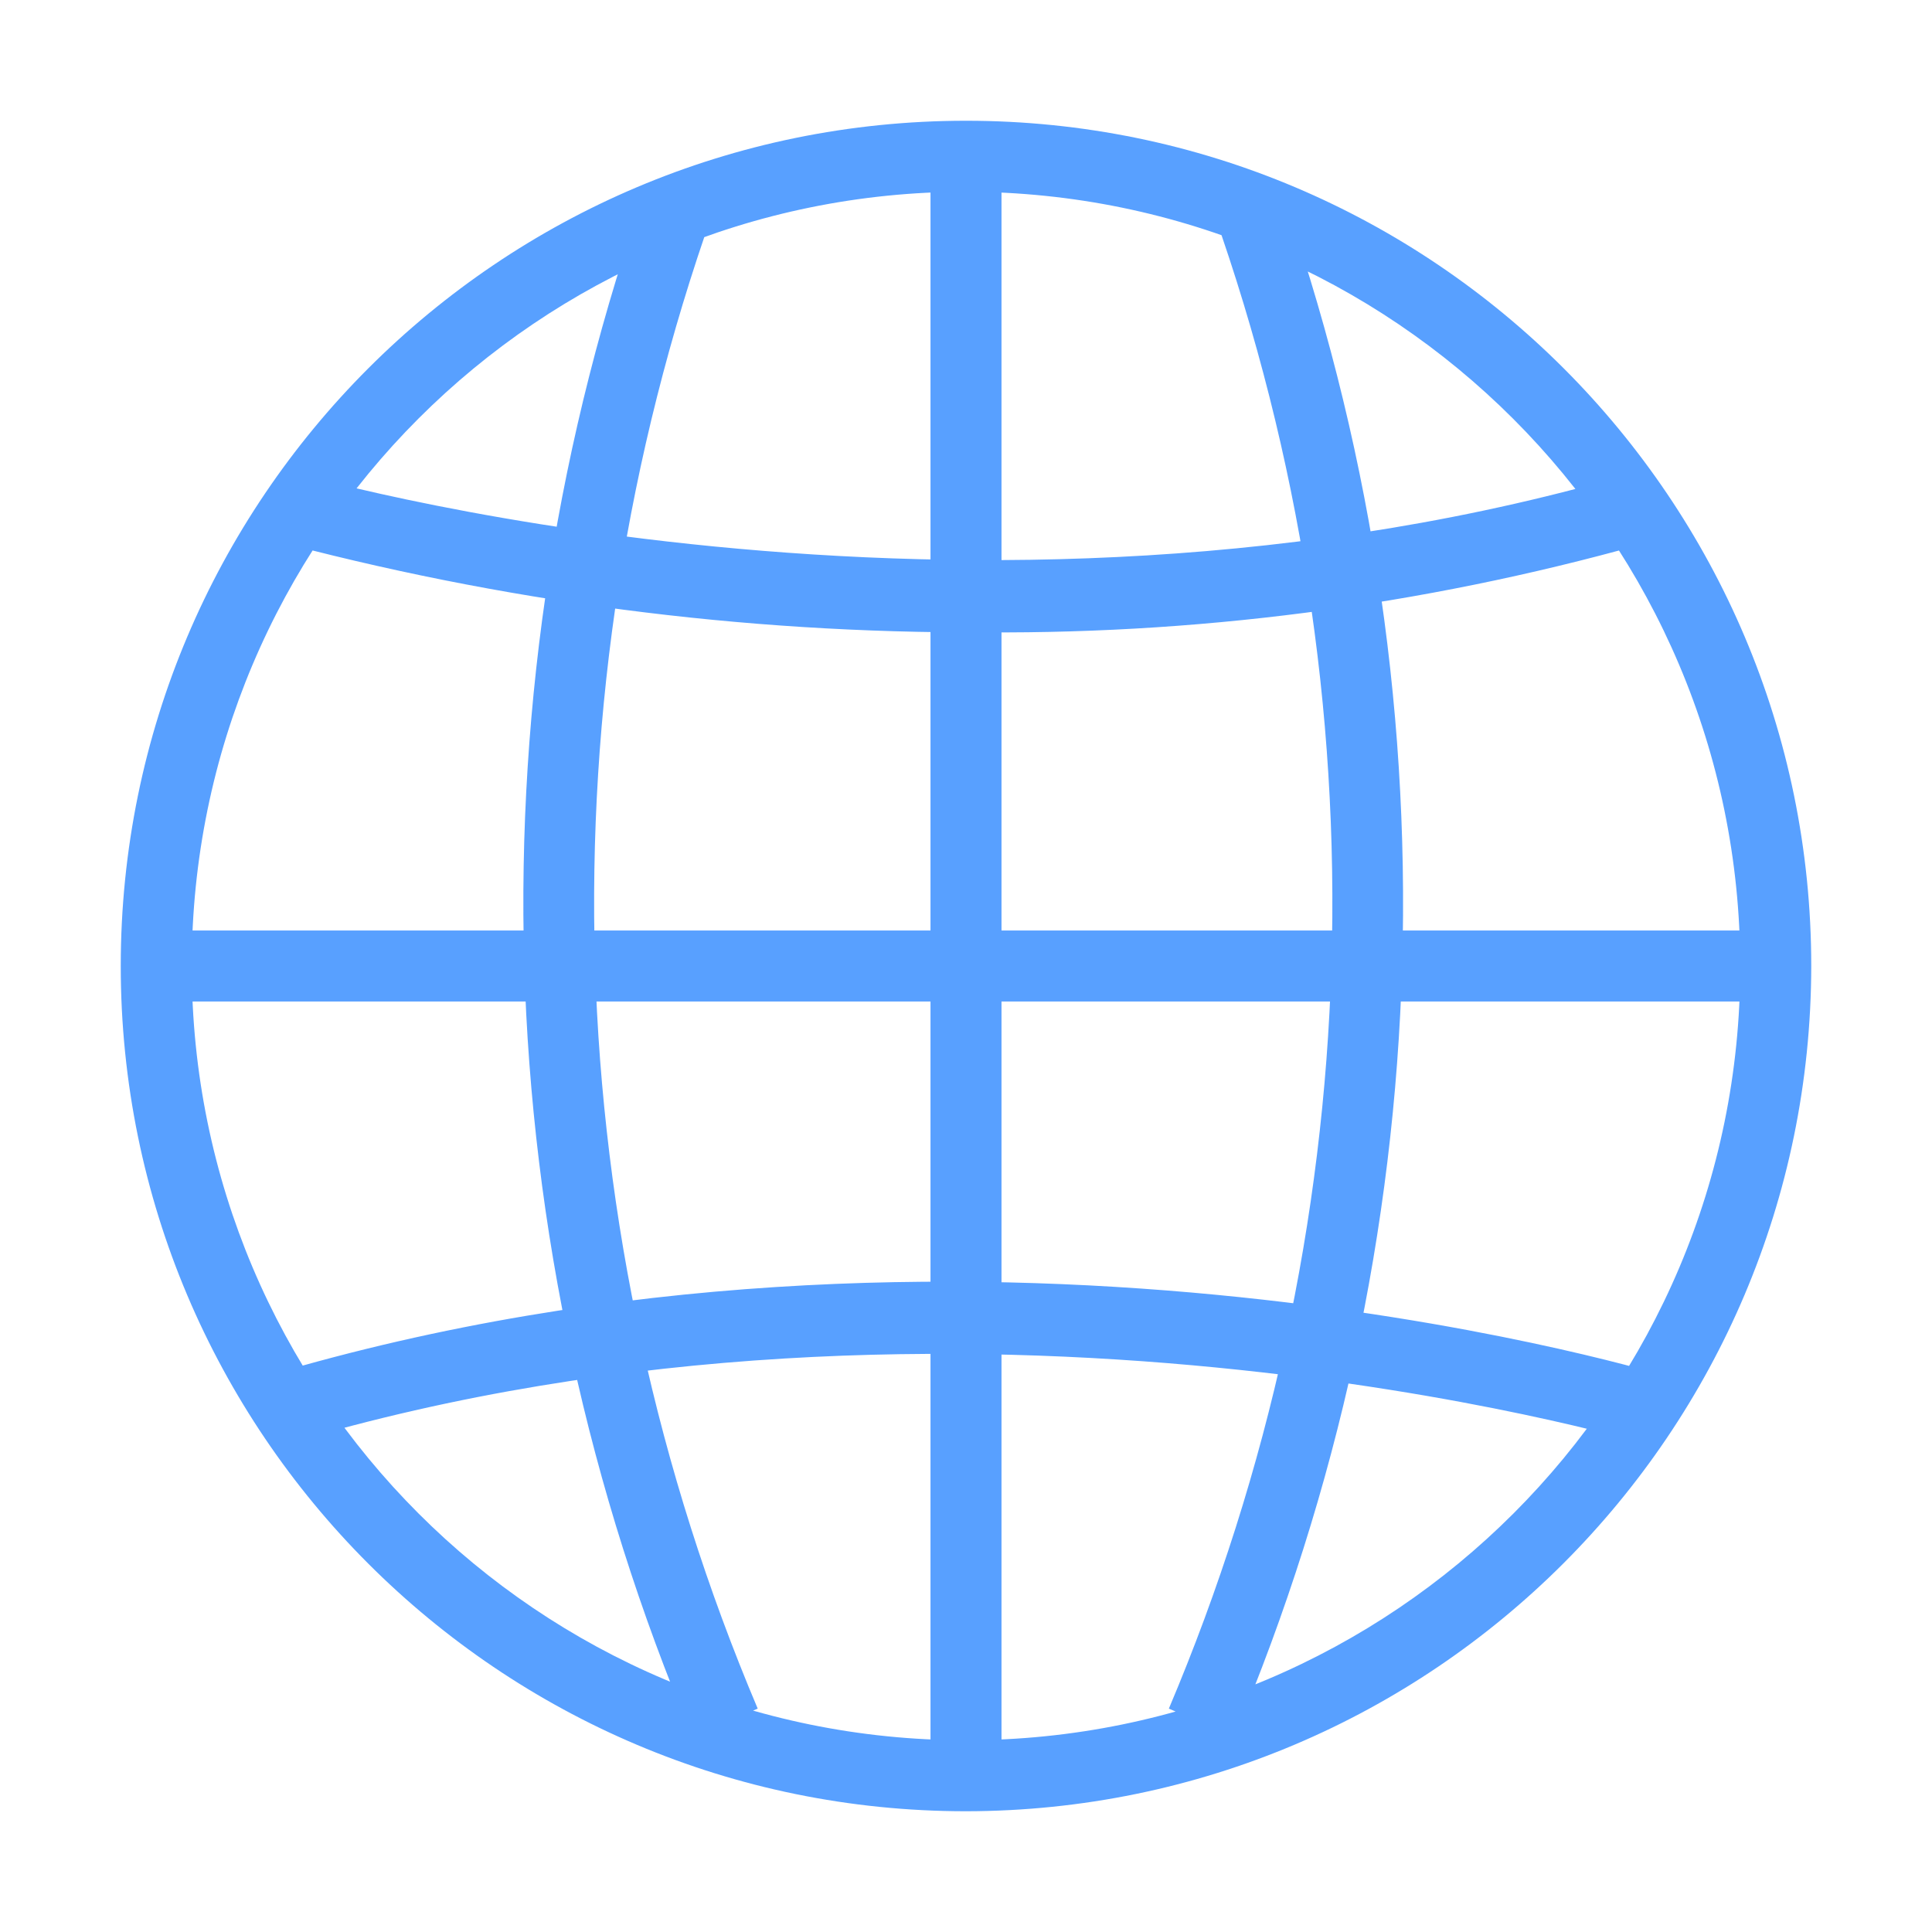
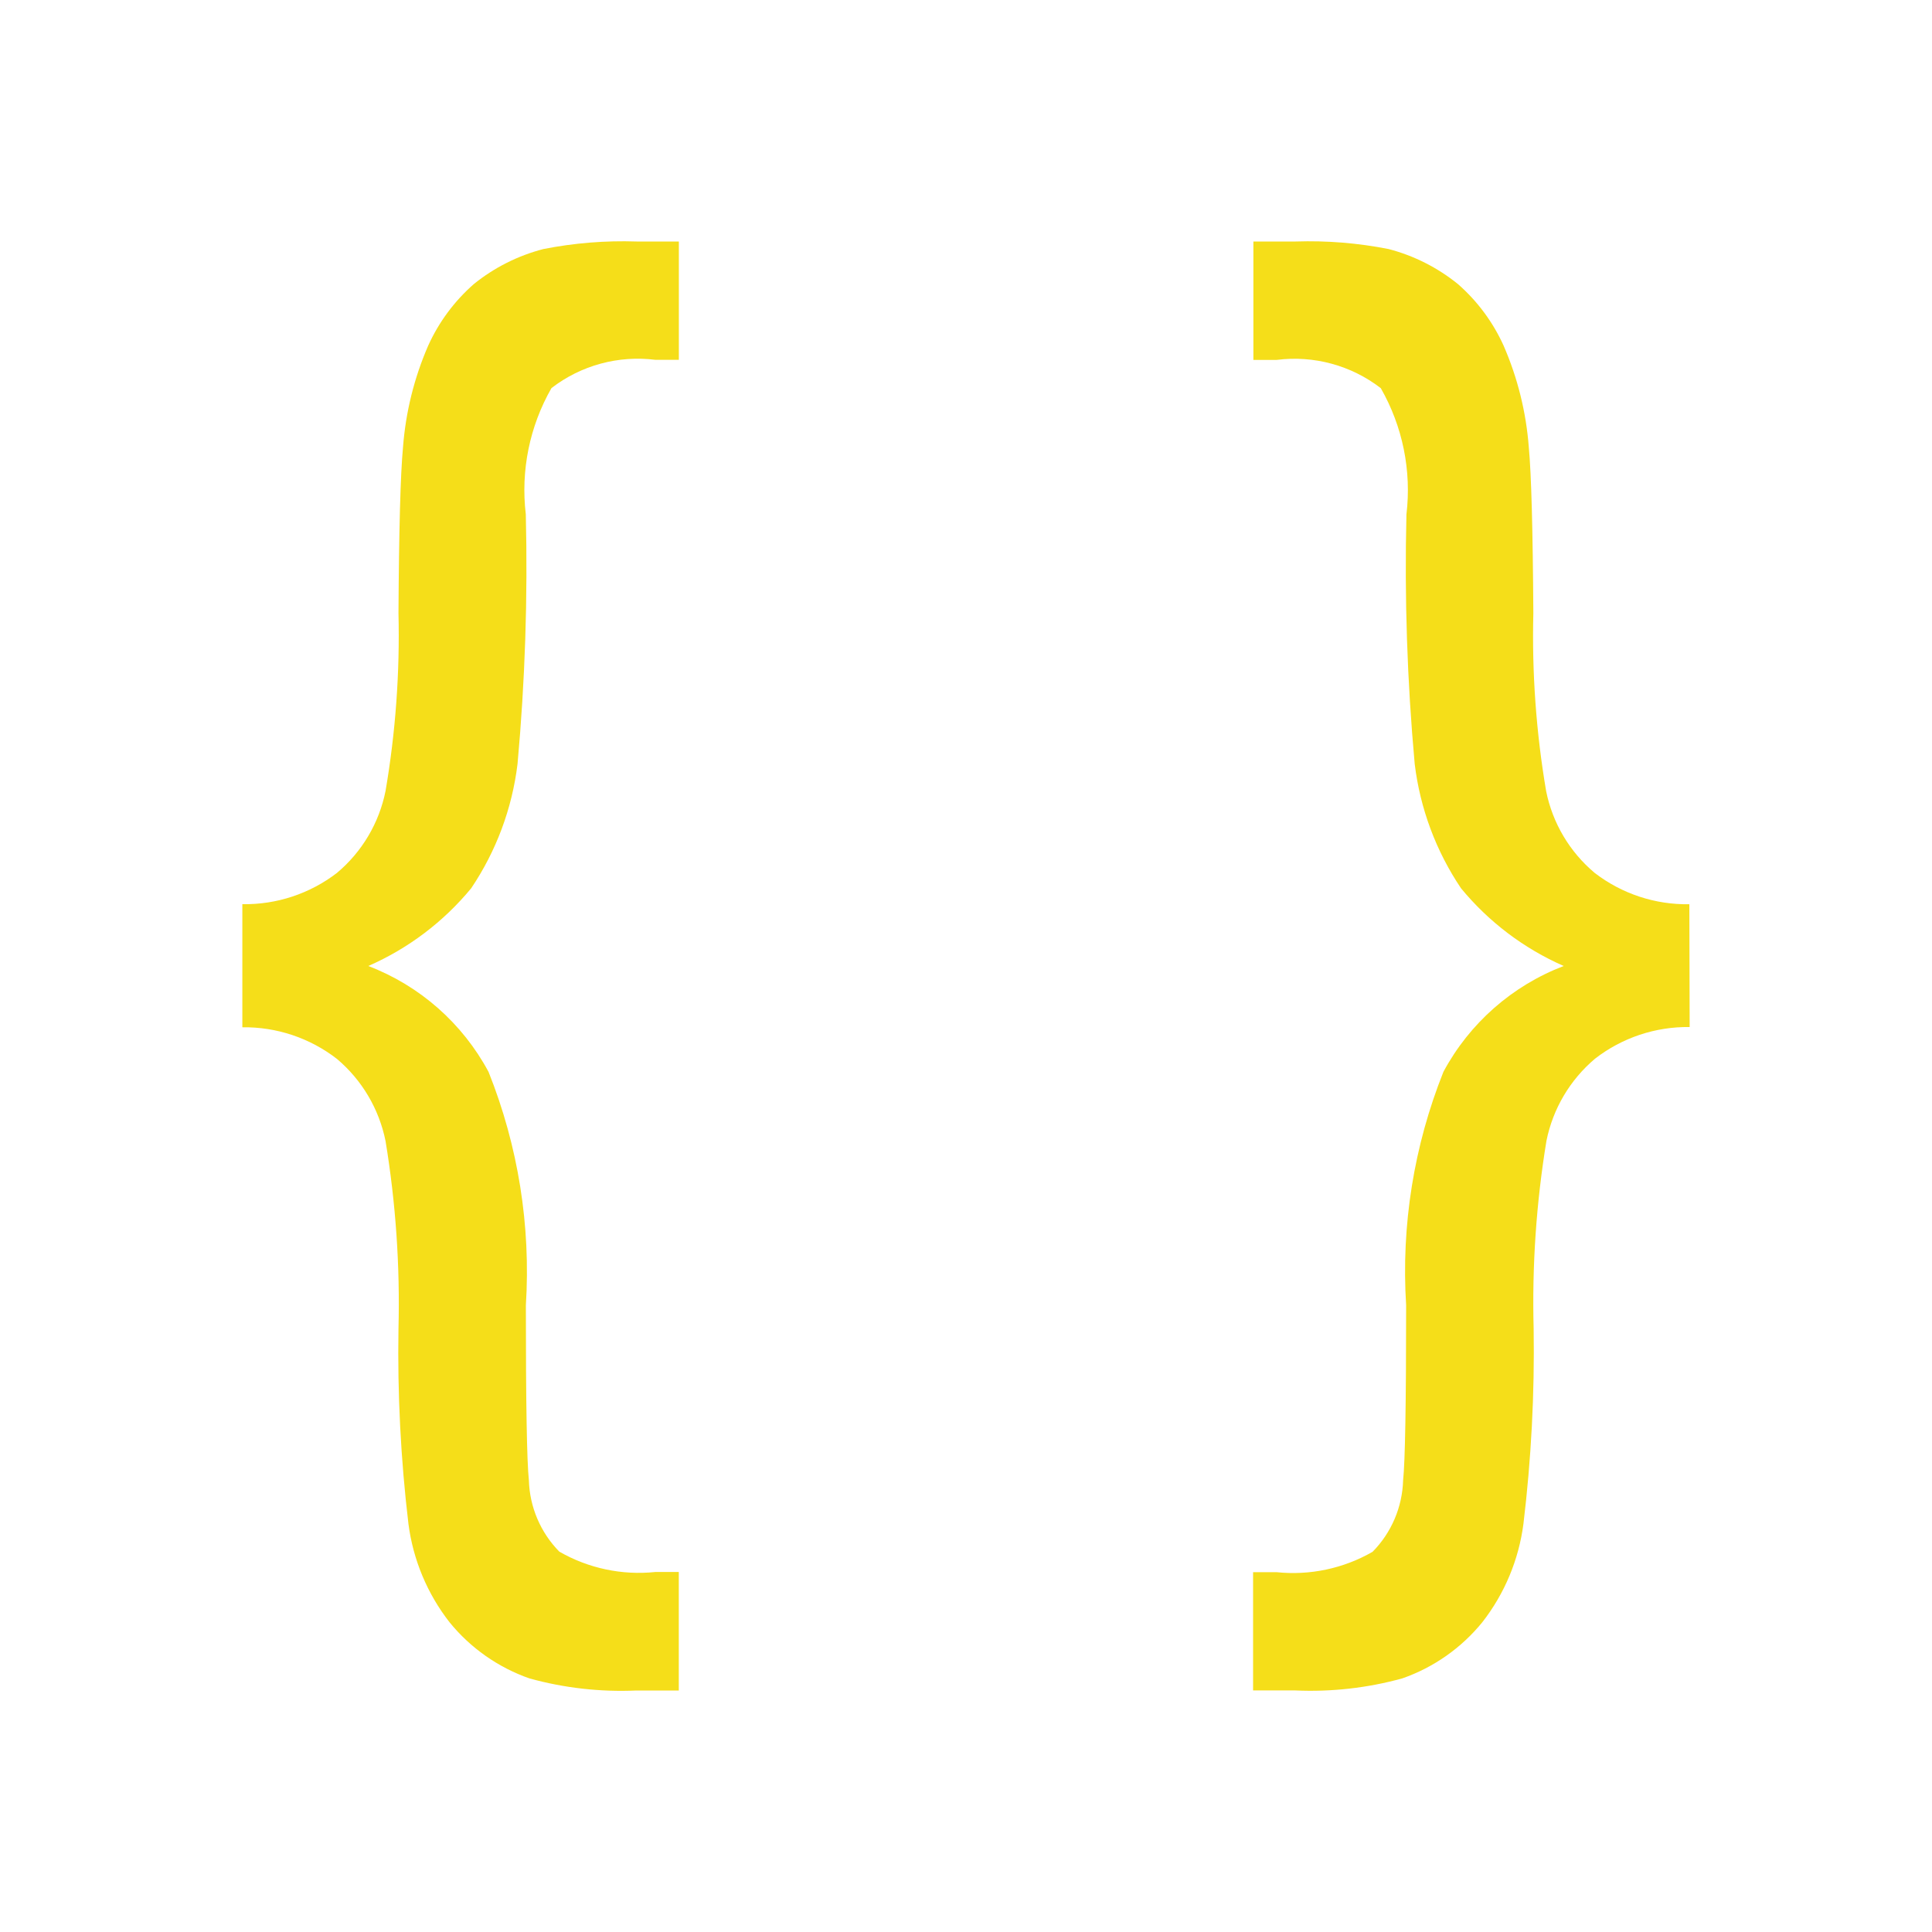
<svg xmlns="http://www.w3.org/2000/svg" viewBox="0 0 32 32" width="20" height="20" fill="currentColor">
-   <g fill="#58a0ff">
-     <path d="M16 30a14 14 0 1 1 14-14a14.016 14.016 0 0 1-14 14m0-26.824A12.824 12.824 0 1 0 28.824 16A12.84 12.84 0 0 0 16 3.176m.317 7.298A44.8 44.8 0 0 1 4.42 8.92l.34-1.126c.111.034 11.277 3.32 22.427 0l.335 1.127a39.4 39.4 0 0 1-11.205 1.553M4.785 23.907l-.335-1.126c11.5-3.422 22.634-.14 23.1 0l-.34 1.126c-.11-.034-11.274-3.319-22.425 0m6.683 4.857a35.45 35.45 0 0 1-.742-25.71l1.082.461A34.23 34.23 0 0 0 12.55 28.3Zm8.973 0L19.36 28.3a34.23 34.23 0 0 0 .74-24.785l1.082-.461a35.46 35.46 0 0 1-.741 25.71" />
-     <path d="M3 15.412v1.176h26v-1.176Z" />
-     <path d="M15.412 3h1.176v26h-1.176Z" />
-   </g>
+   <path fill="#f5de19" d="M4.014 14.976a2.5 2.5 0 0 0 1.567-.518a2.38 2.38 0 0 0 .805-1.358a15.3 15.3 0 0 0 .214-2.944q.012-2.085.075-2.747a5.2 5.2 0 0 1 .418-1.686a3 3 0 0 1 .755-1.018A3.05 3.05 0 0 1 9 4.125A6.8 6.8 0 0 1 10.544 4h.7v1.96h-.387a2.34 2.34 0 0 0-1.723.468a3.4 3.4 0 0 0-.425 2.092a36 36 0 0 1-.137 4.133a4.7 4.7 0 0 1-.768 2.06A4.6 4.6 0 0 1 6.1 16a3.8 3.8 0 0 1 1.992 1.754a8.9 8.9 0 0 1 .618 3.865q0 2.435.05 2.9a1.76 1.76 0 0 0 .504 1.181a2.64 2.64 0 0 0 1.592.337h.387V28h-.7a5.7 5.7 0 0 1-1.773-.2a2.97 2.97 0 0 1-1.324-.93a3.35 3.35 0 0 1-.681-1.63a24 24 0 0 1-.165-3.234a16.5 16.5 0 0 0-.214-3.106a2.4 2.4 0 0 0-.805-1.361a2.5 2.5 0 0 0-1.567-.524Zm23.972 2.035a2.5 2.5 0 0 0-1.567.524a2.4 2.4 0 0 0-.805 1.361a16.5 16.5 0 0 0-.212 3.109a24 24 0 0 1-.169 3.234a3.35 3.35 0 0 1-.681 1.63a2.97 2.97 0 0 1-1.324.93a5.7 5.7 0 0 1-1.773.2h-.7V26.04h.387a2.64 2.64 0 0 0 1.592-.337a1.76 1.76 0 0 0 .506-1.186q.05-.462.05-2.9a8.9 8.9 0 0 1 .618-3.865A3.8 3.8 0 0 1 25.9 16a4.6 4.6 0 0 1-1.7-1.286a4.7 4.7 0 0 1-.768-2.06a36 36 0 0 1-.137-4.133a3.4 3.4 0 0 0-.425-2.092a2.34 2.34 0 0 0-1.723-.468h-.387V4h.7a6.8 6.8 0 0 1 1.54.125a3.05 3.05 0 0 1 1.149.581a3 3 0 0 1 .755 1.018a5.2 5.2 0 0 1 .418 1.686q.062.662.075 2.747a15.3 15.3 0 0 0 .212 2.947a2.38 2.38 0 0 0 .805 1.355a2.5 2.5 0 0 0 1.567.518Z" />
</svg>
